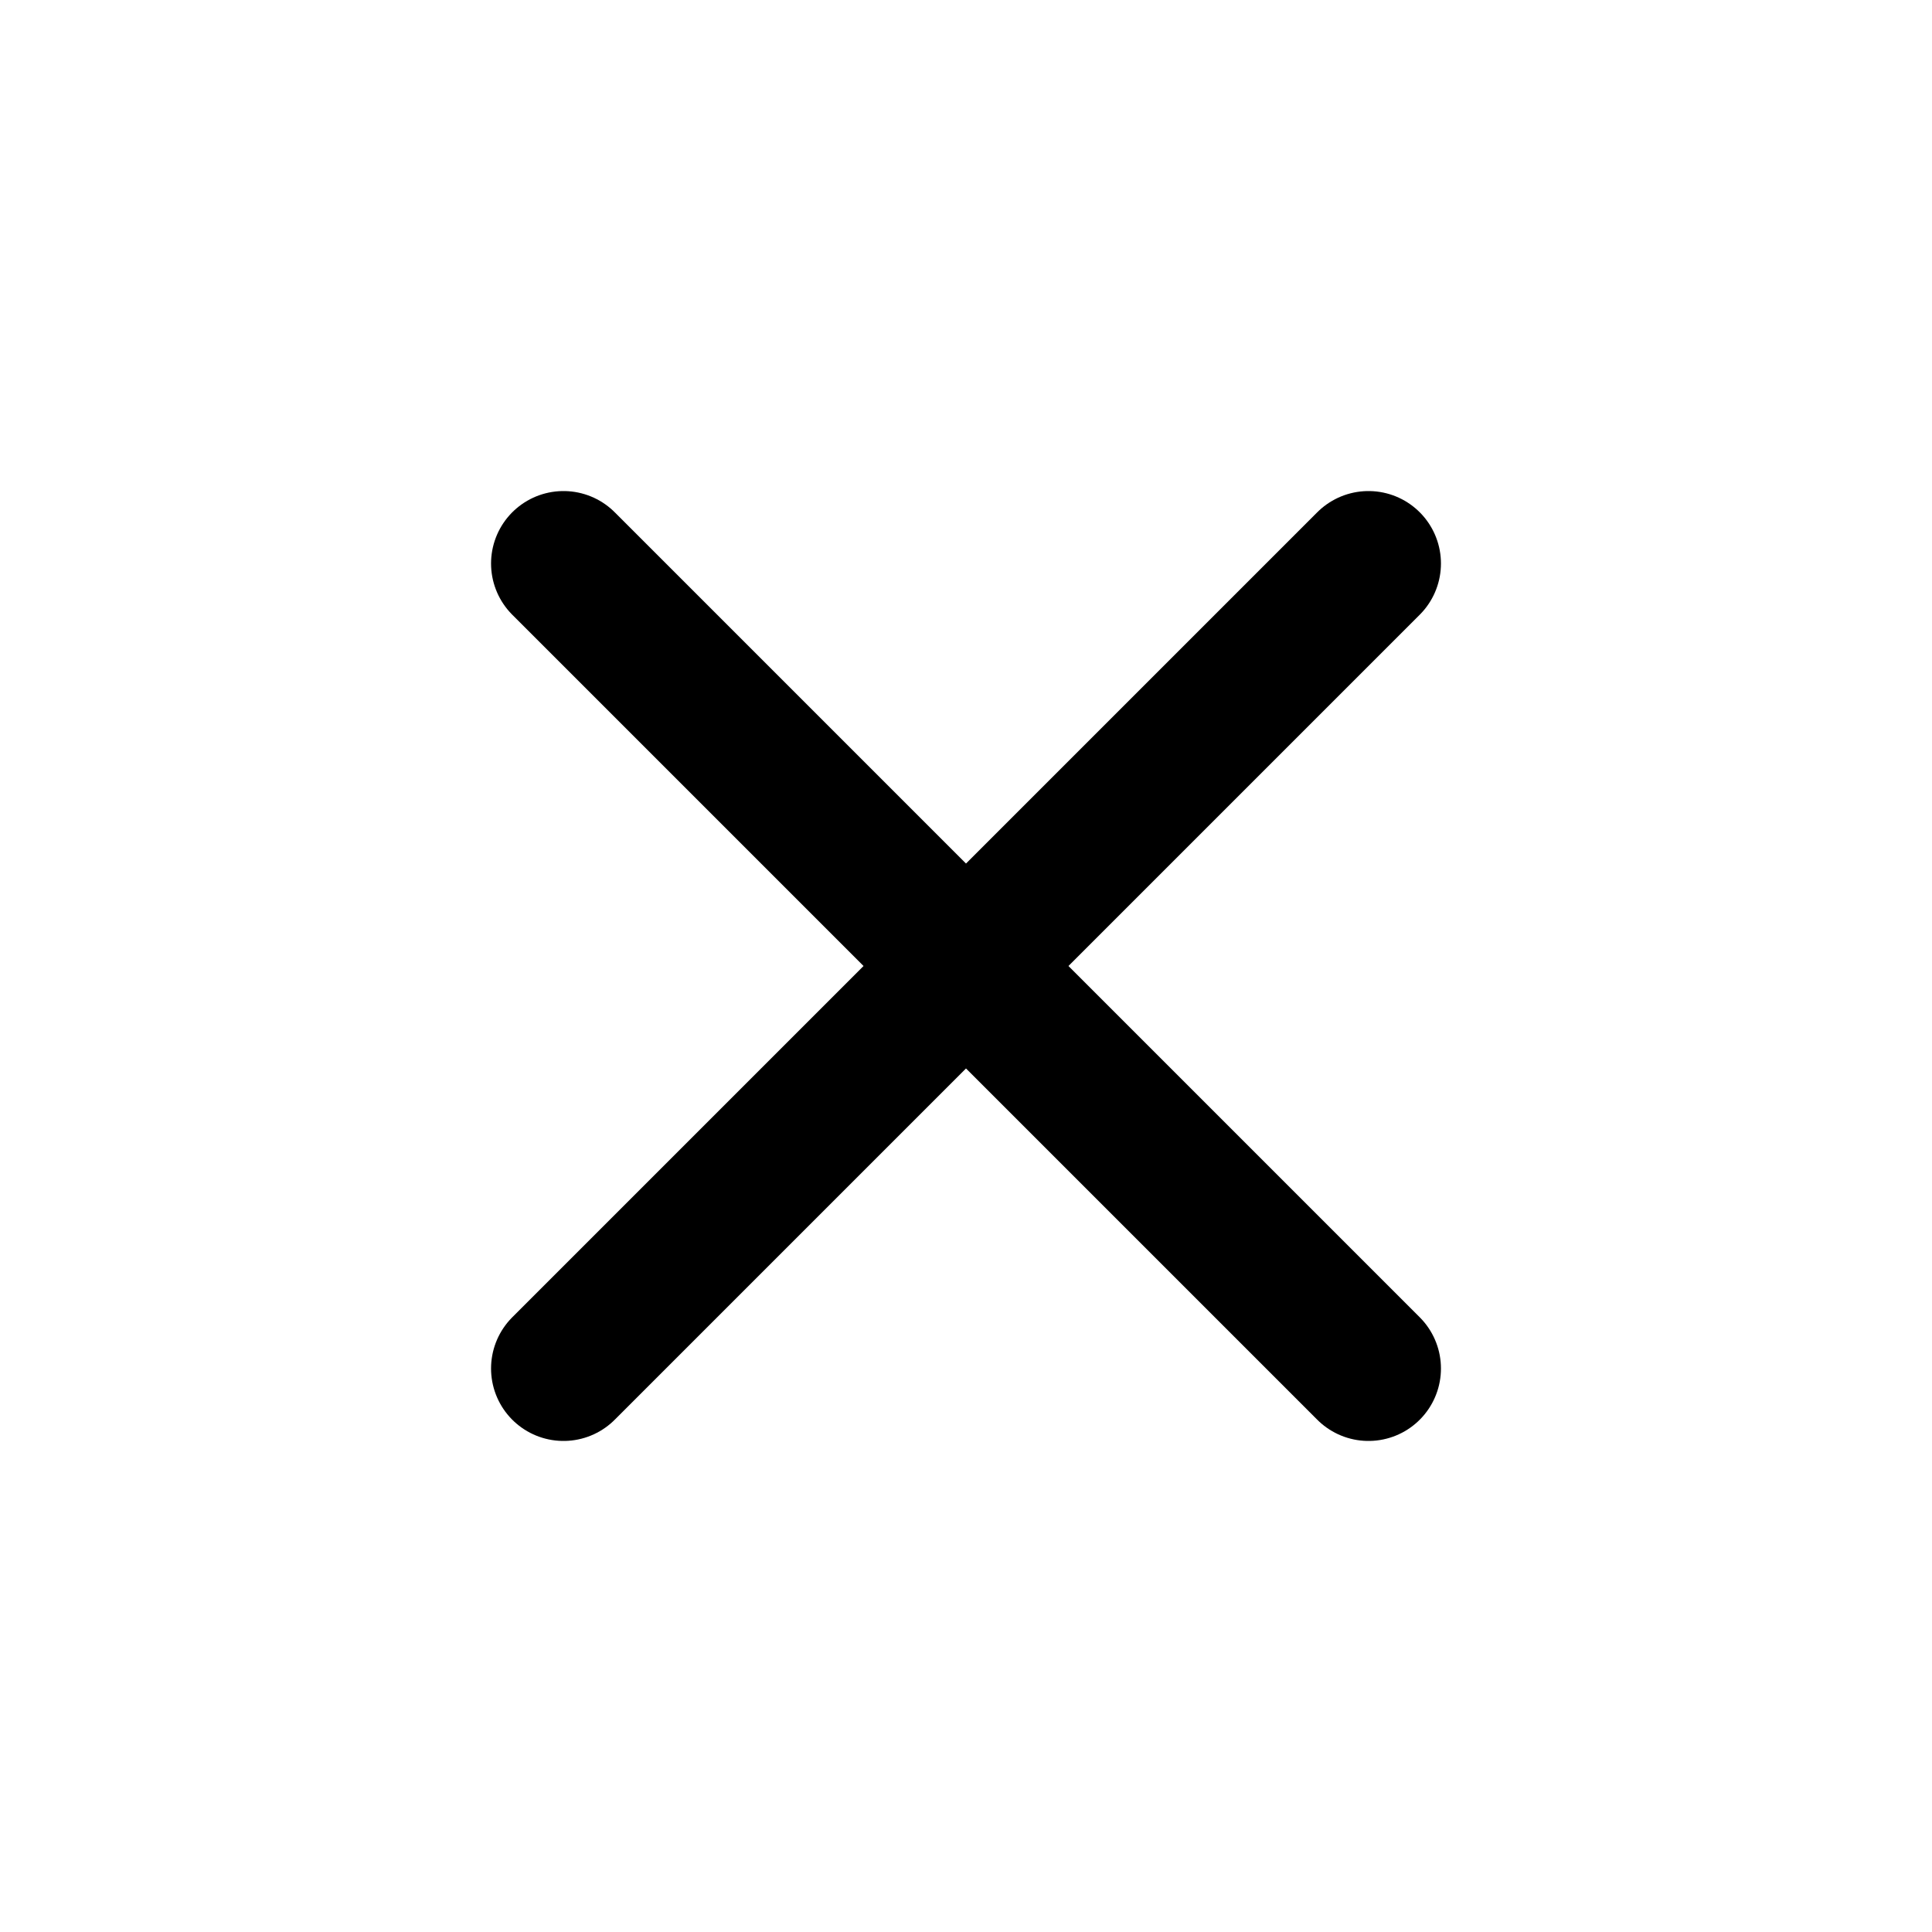
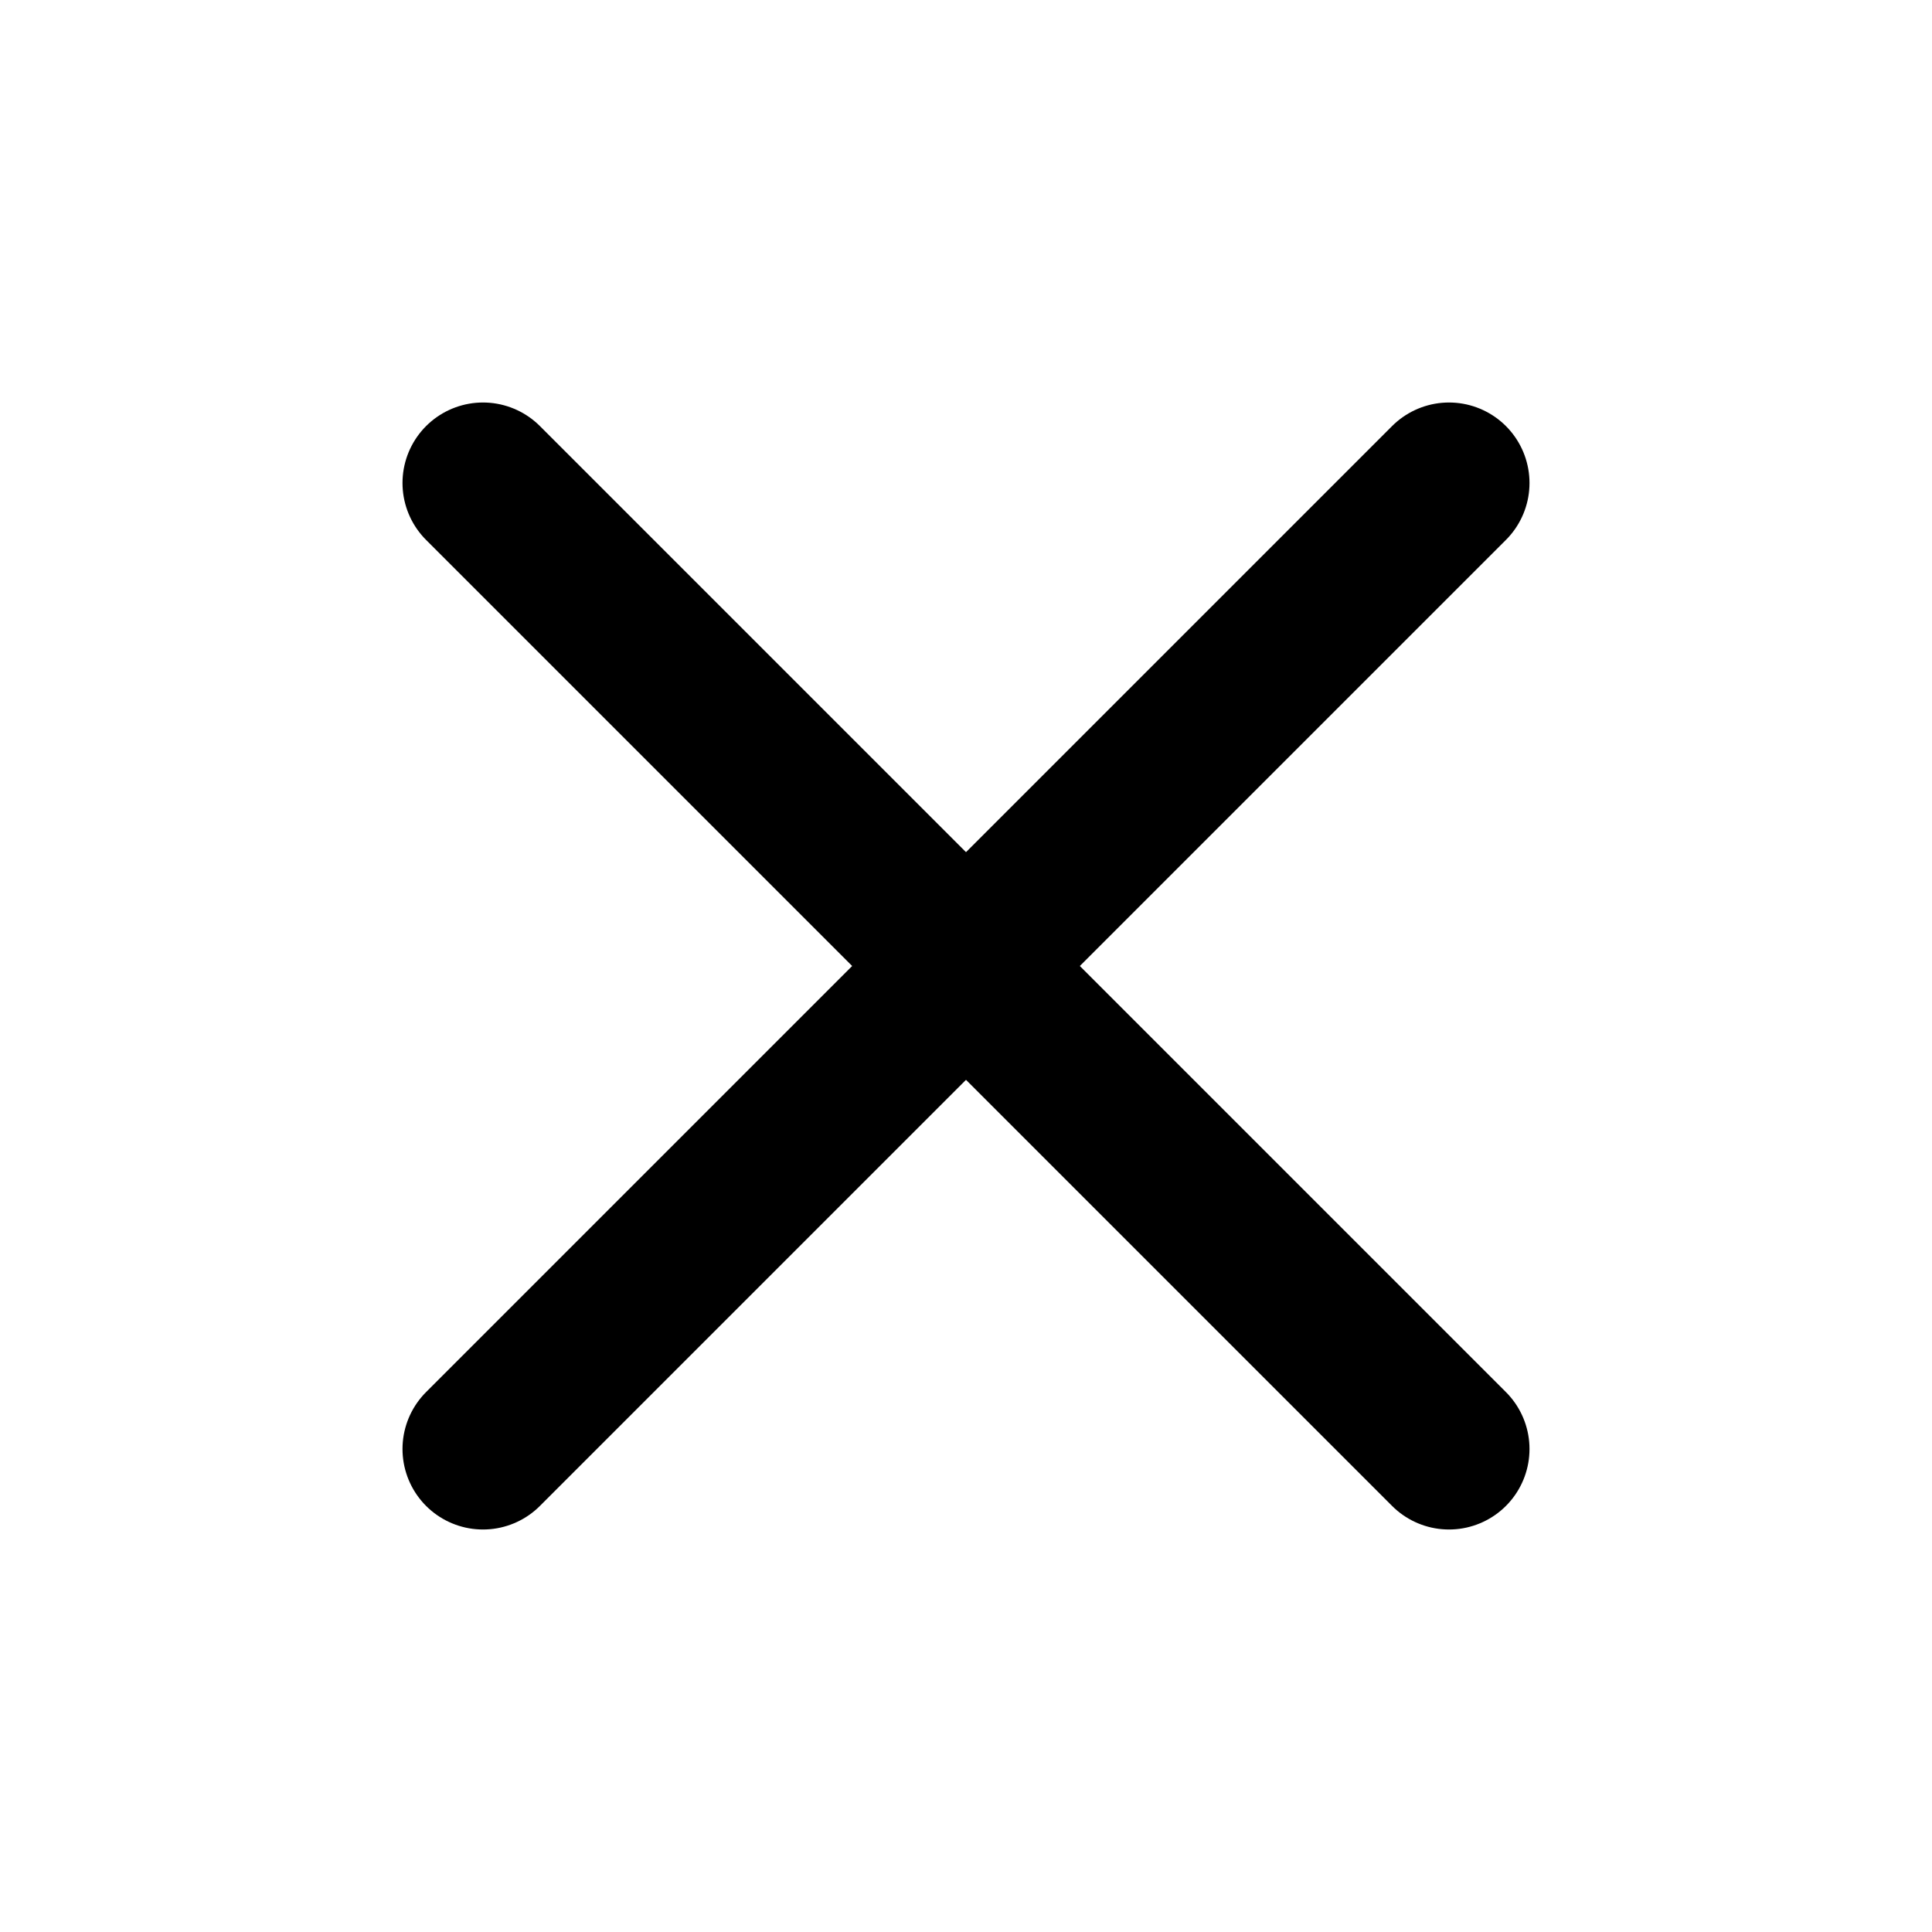
- <svg xmlns="http://www.w3.org/2000/svg" width="24" height="24" viewBox="0 0 24 24" fill="none">
-   <path d="M7 7L17 17M17 7L7 17" stroke="currentColor" stroke-width="1.8" stroke-linecap="round" />
+ <svg xmlns="http://www.w3.org/2000/svg" width="24" height="24" viewBox="0 0 24 24" fill="none" stroke="currentColor" stroke-width="2" stroke-linecap="round" stroke-linejoin="round">
+   <path d="M18 6 6 18" />
+   <path d="m6 6 12 12" />
</svg>
